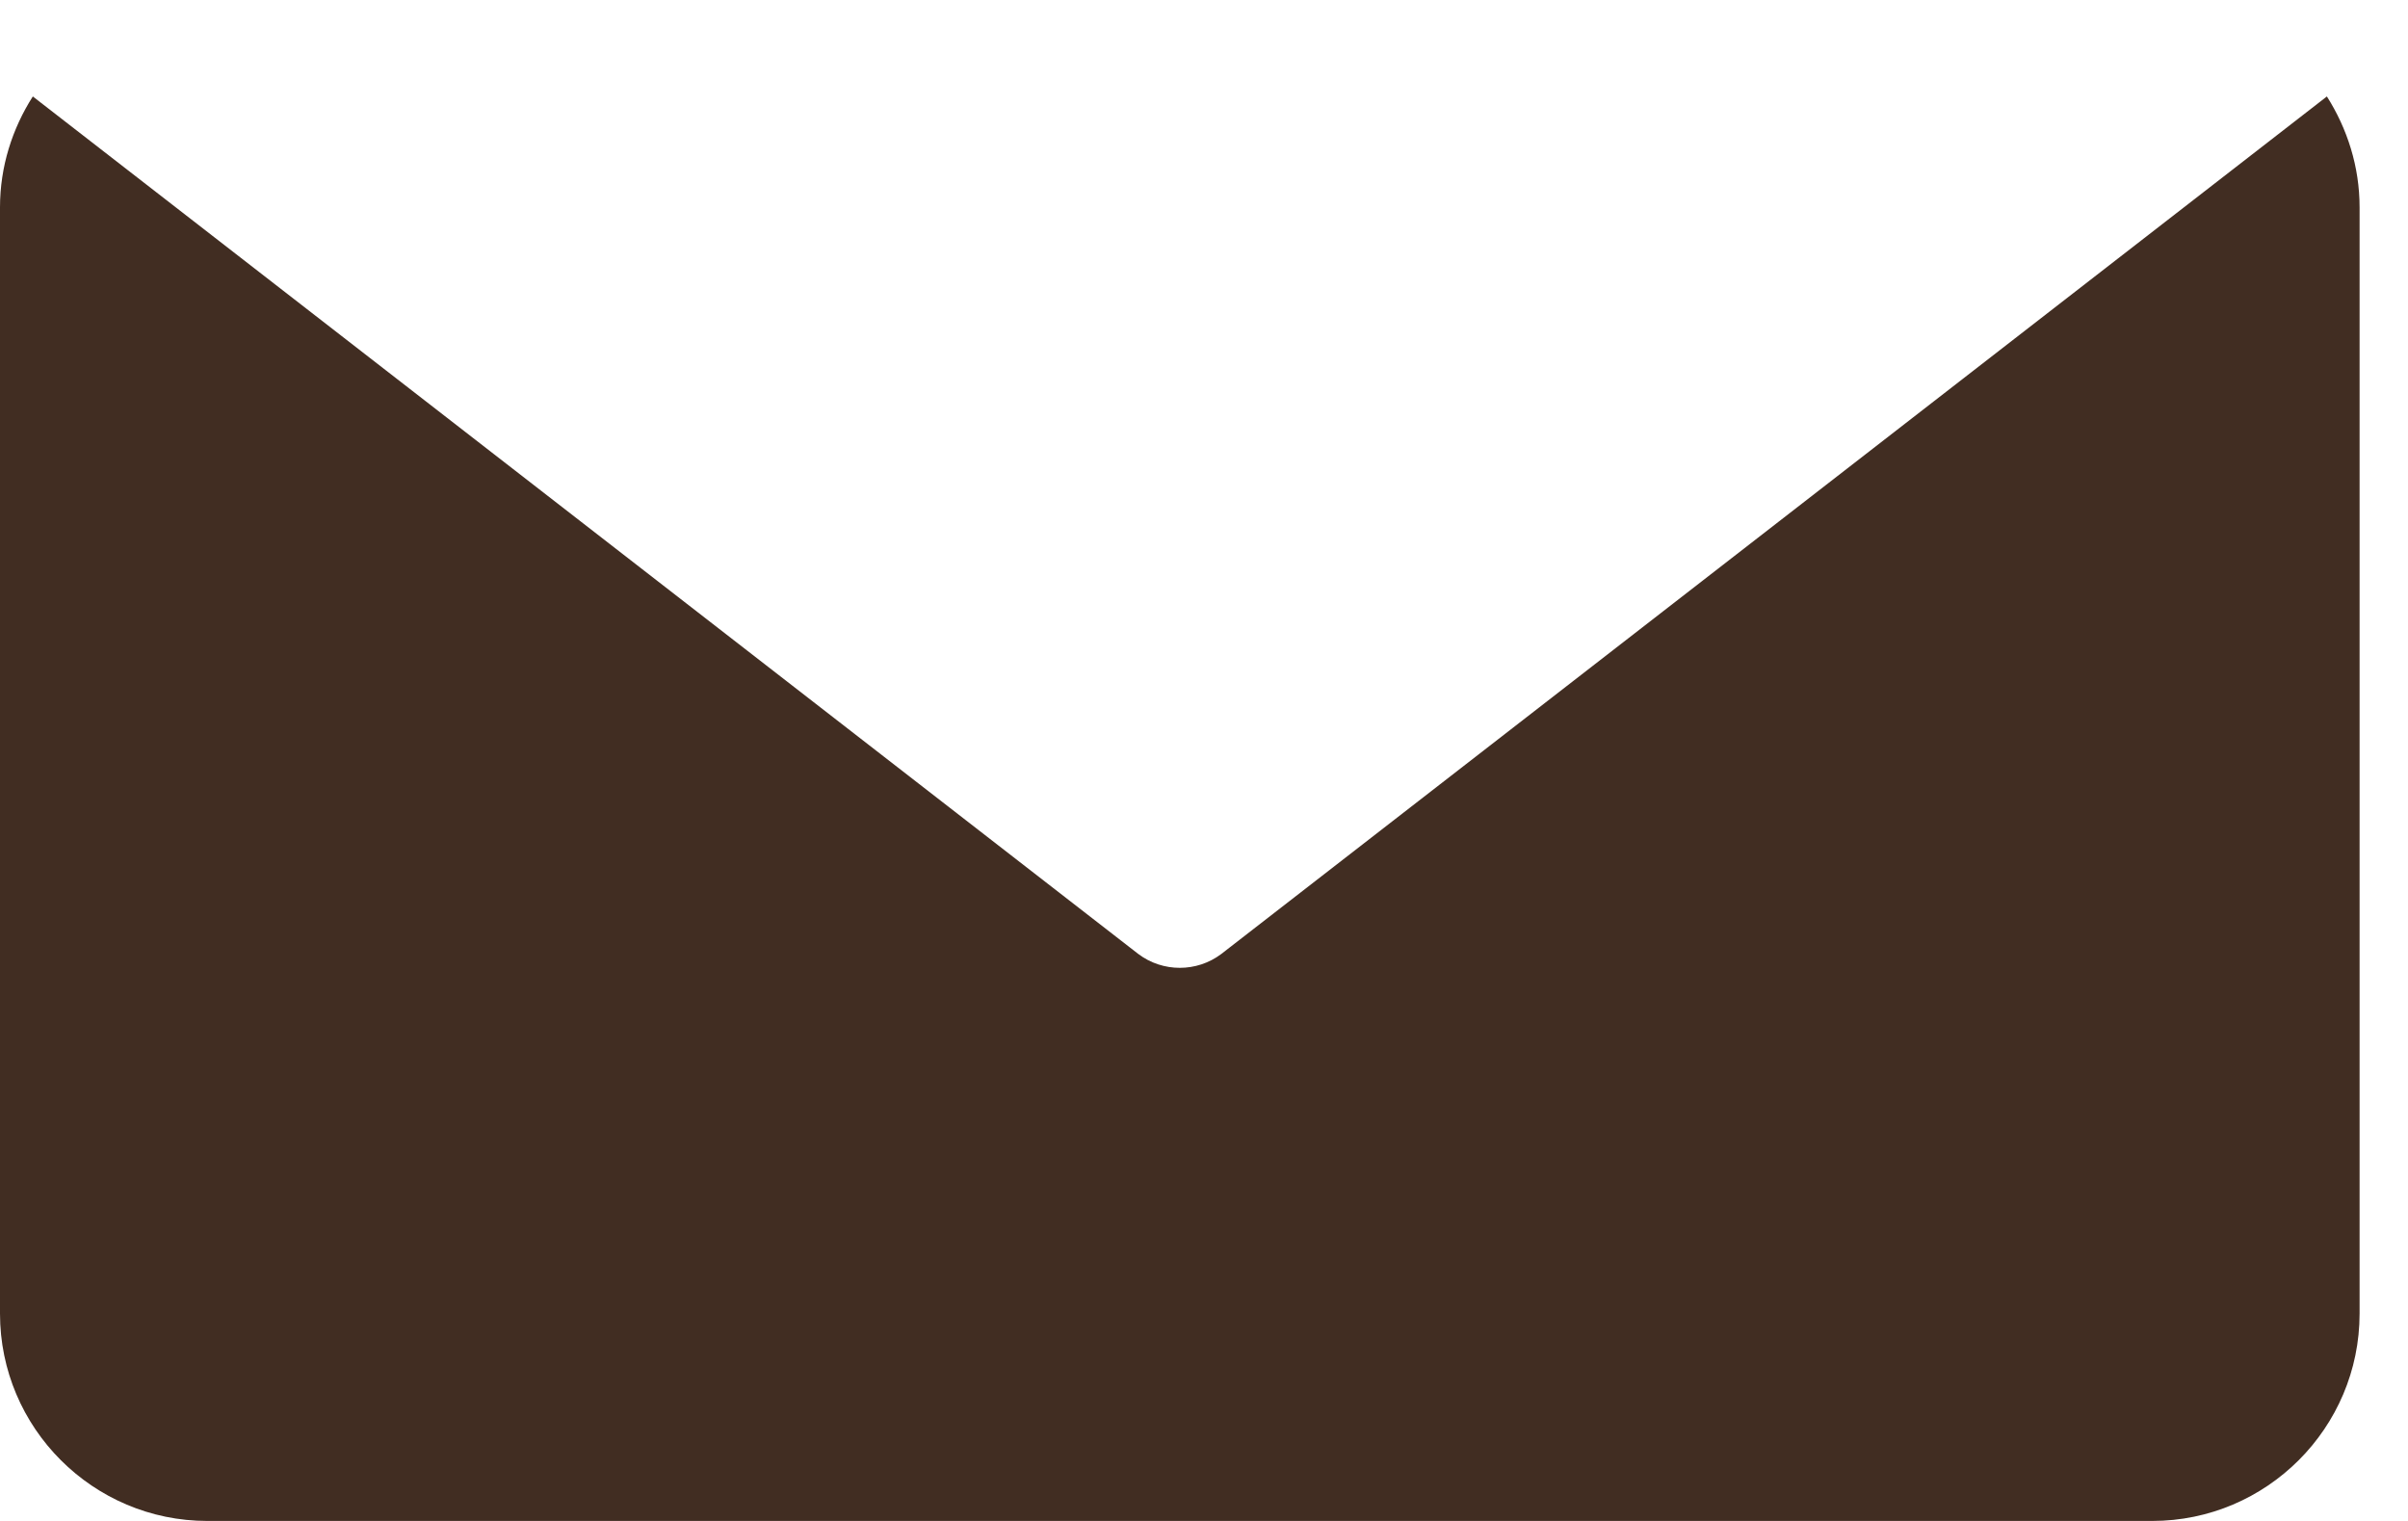
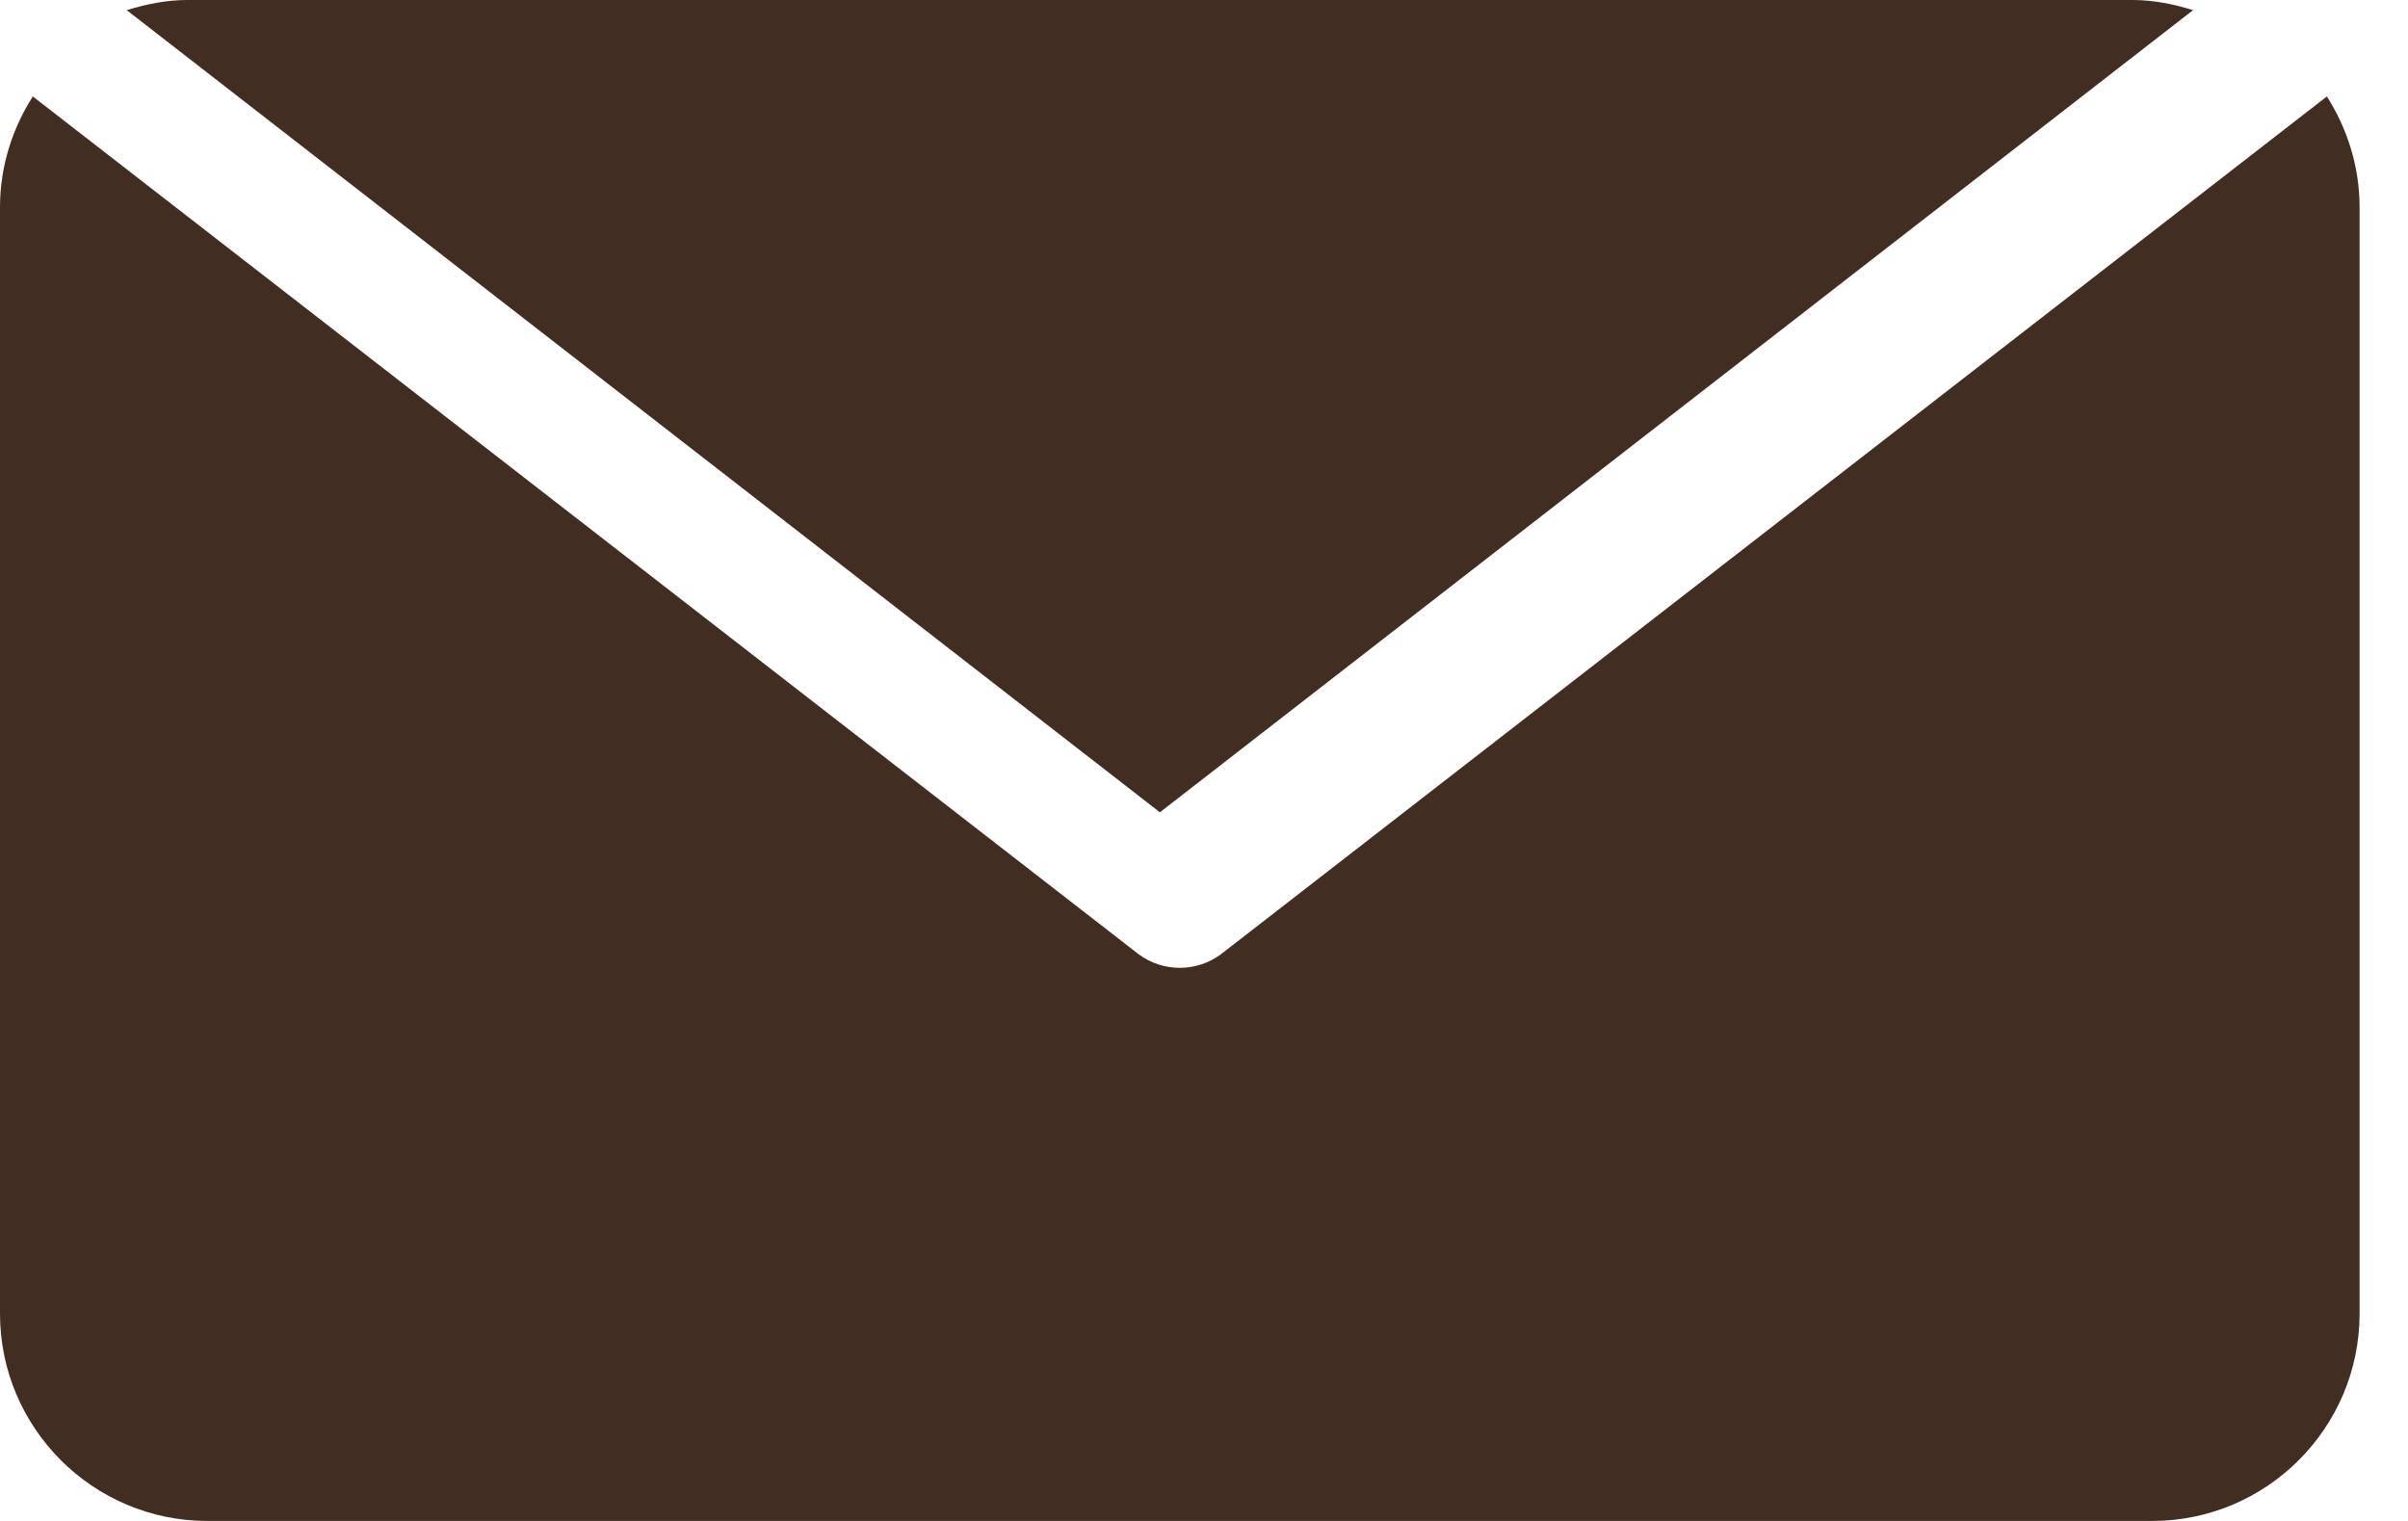
<svg xmlns="http://www.w3.org/2000/svg" width="19" height="12" viewBox="0 0 19 12" fill="none">
+   <path d="M16.825 0H1.479C1.311 0 1.153 0.033 1 0.08L9.152 6.409L17.304 0.08C17.152 0.033 16.993 0 16.825 0Z" fill="#412D22" />
  <path d="M18.36 0.761L9.636 7.527C9.539 7.6 9.424 7.636 9.309 7.636C9.194 7.636 9.079 7.6 8.982 7.527L0.259 0.761C0.097 1.015 0 1.314 0 1.636V10.364C0 11.266 0.734 12 1.636 12H16.982C17.884 12 18.618 11.266 18.618 10.364V1.636C18.618 1.314 18.521 1.015 18.36 0.761Z" fill="#412D22" />
</svg>
